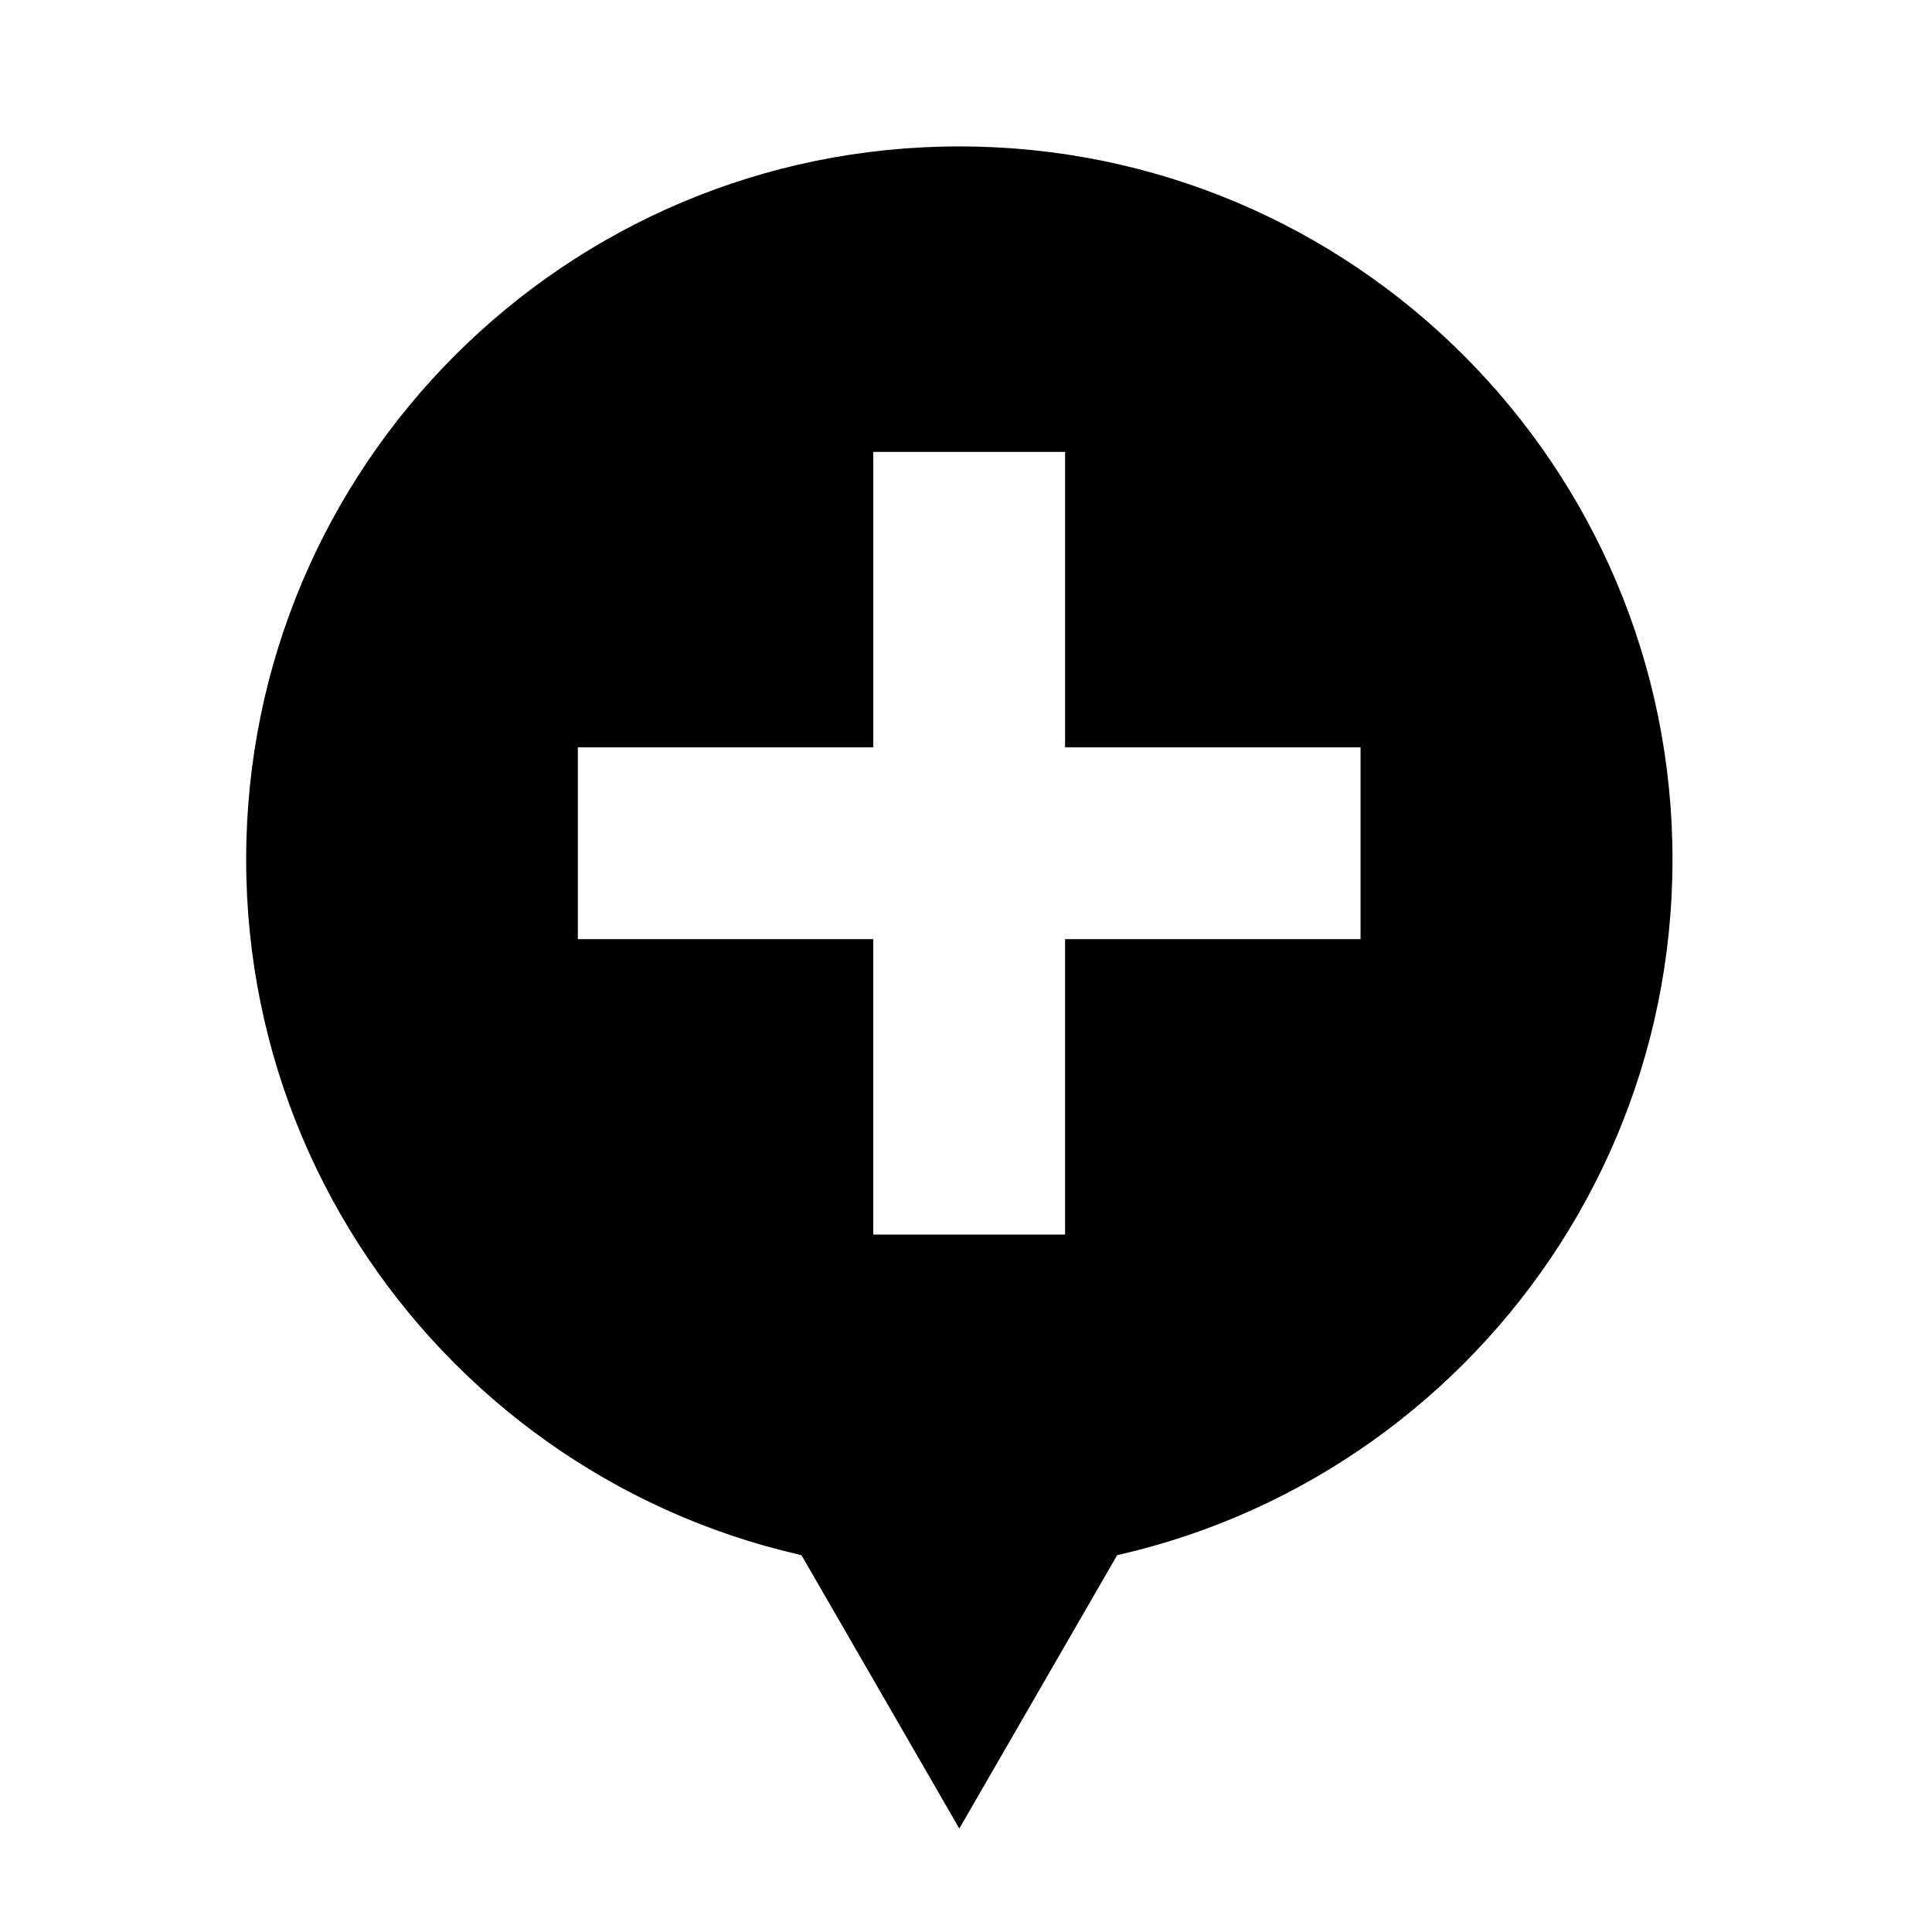
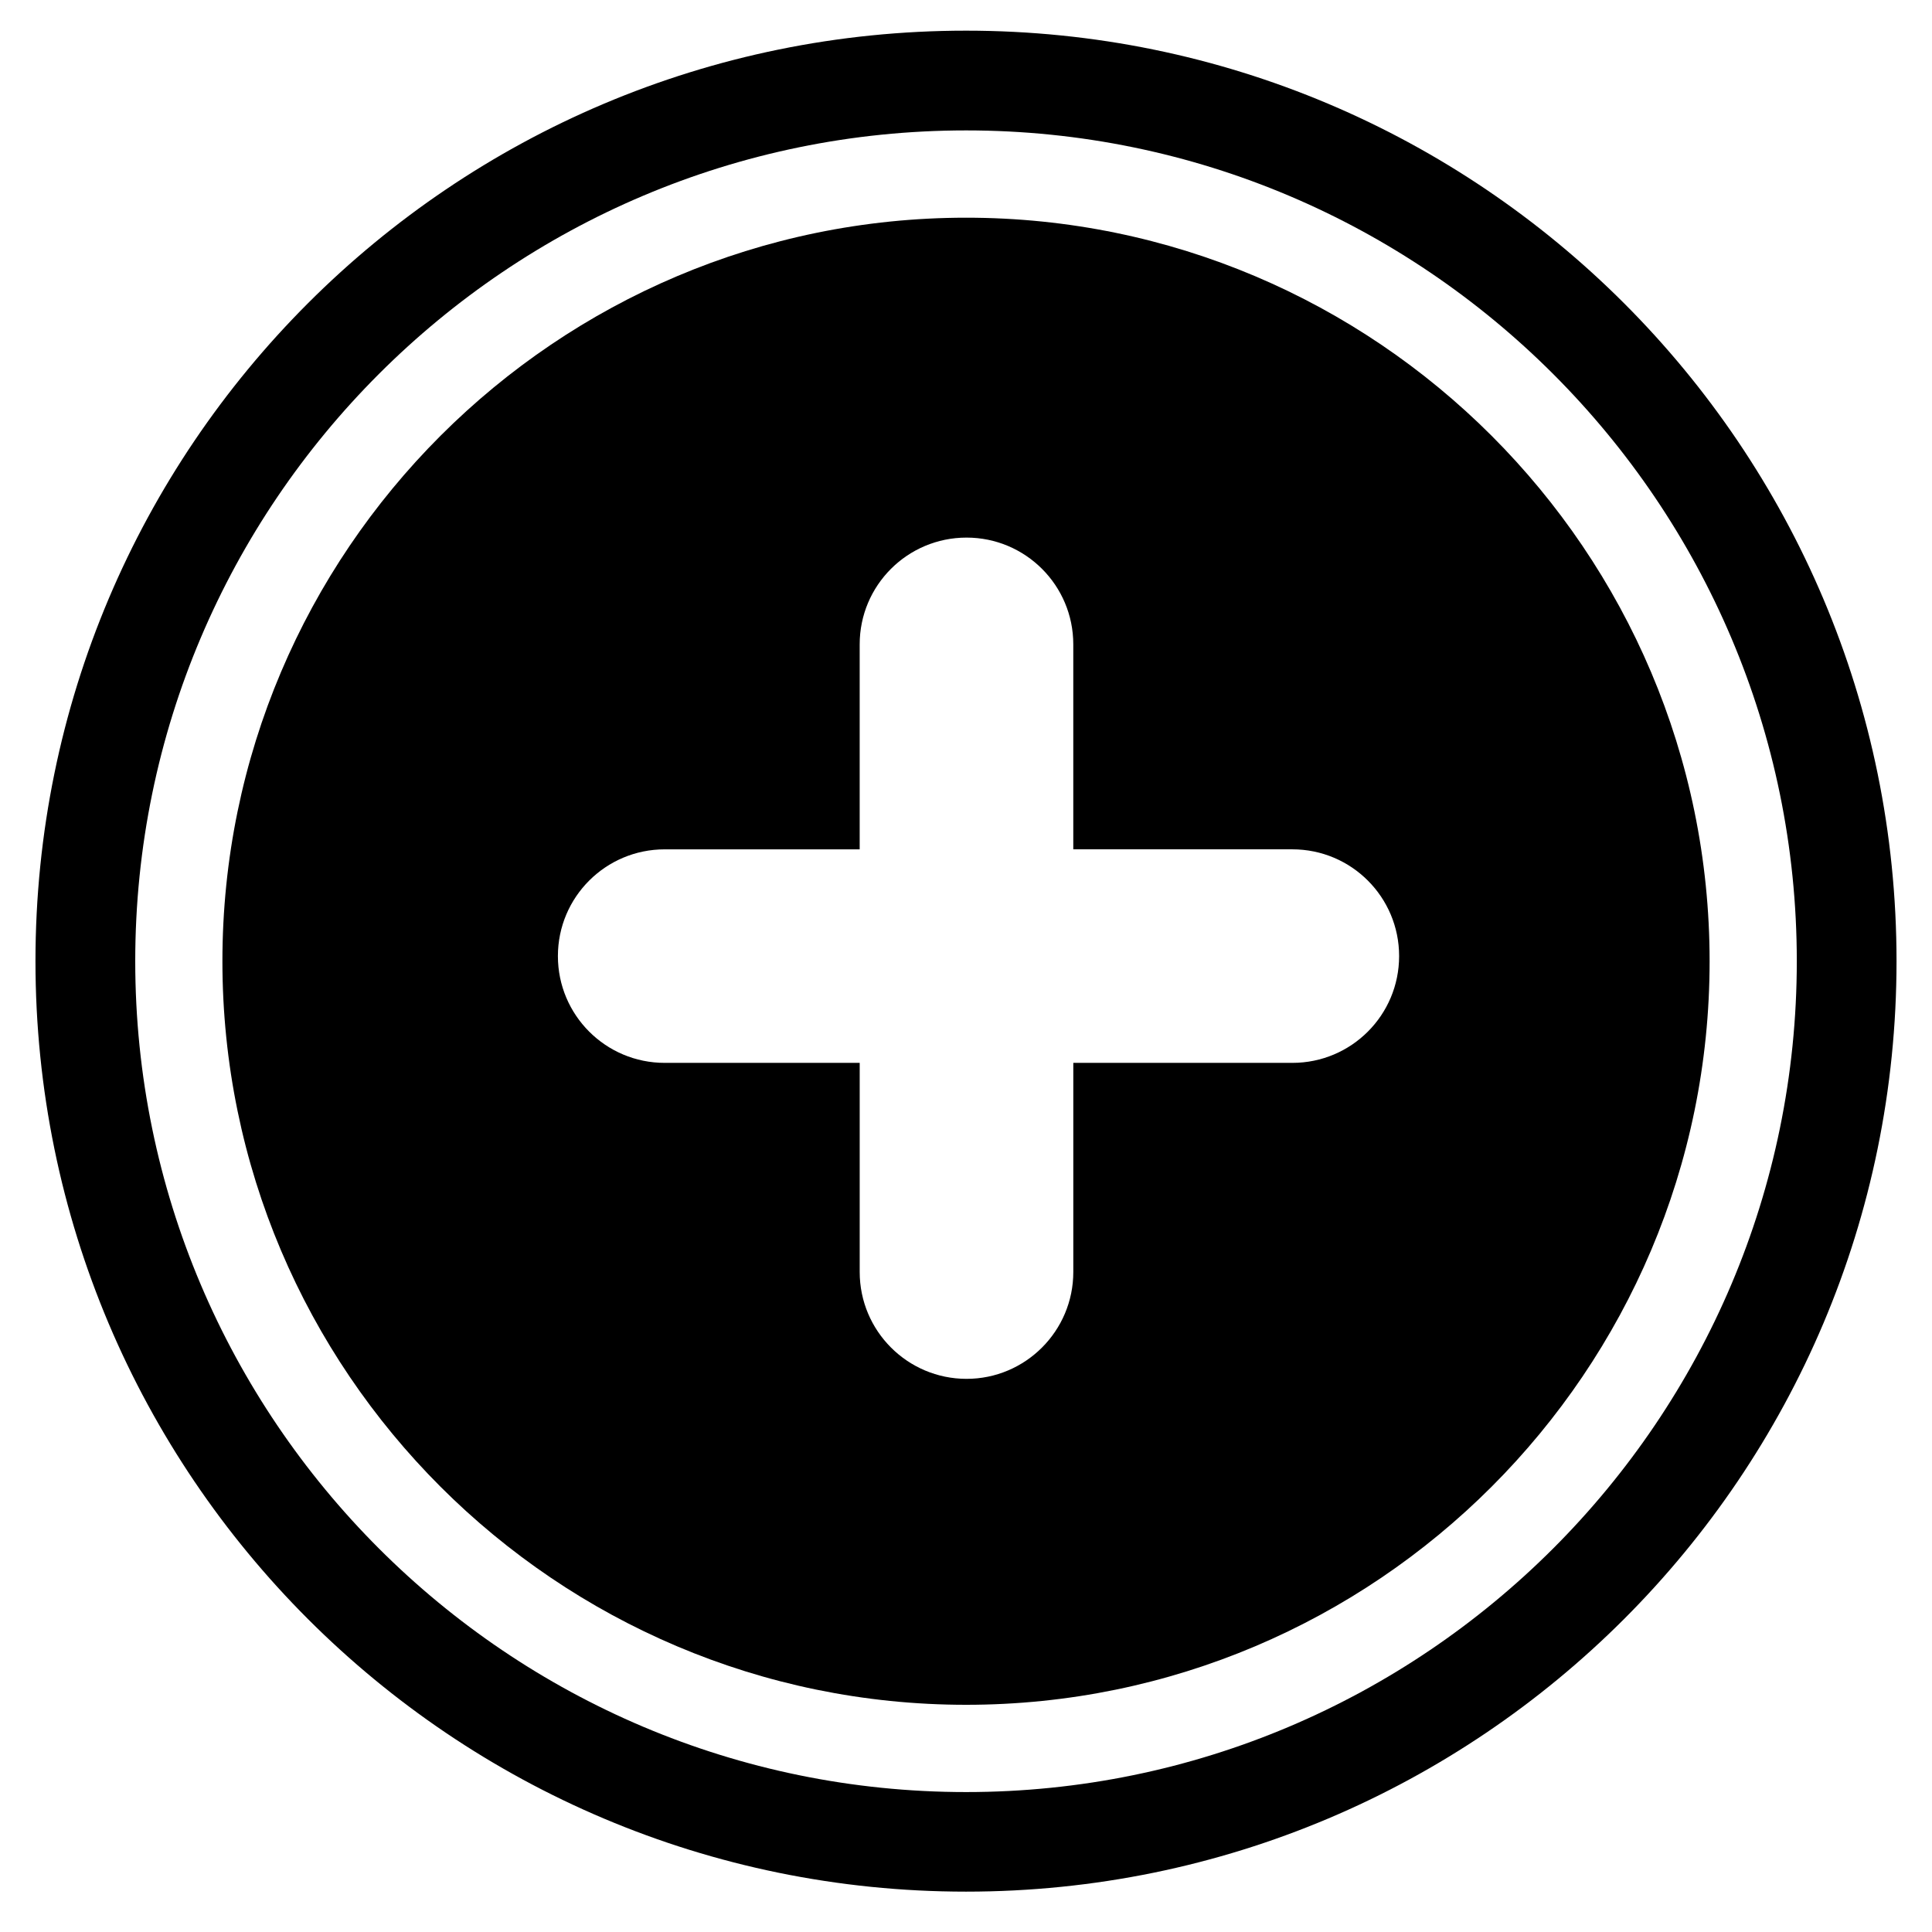
- <svg xmlns="http://www.w3.org/2000/svg" version="1.1" id="Layer_1" x="0px" y="0px" width="90px" height="90px" viewBox="403.441 -943.035 90 90" enable-background="new 403.441 -943.035 90 90" xml:space="preserve">
-   <polygon points="455.765,-871.079 448.13,-857.854 440.494,-871.079 " />
-   <path d="M448.13-936.215c-18.347,0-33.222,14.874-33.222,33.221s14.875,33.221,33.222,33.221s33.222-14.874,33.222-33.221  S466.477-936.215,448.13-936.215z M466.82-899.286h-13.764v13.762h-8.935v-13.762H430.36v-8.935h13.762v-13.763h8.935v13.763h13.764  V-899.286z" />
+ <svg xmlns="http://www.w3.org/2000/svg" version="1.1" id="Layer_1" x="0px" y="0px" width="100px" height="100px" viewBox="0 0 100 100" enable-background="new 0 0 100 100" xml:space="preserve">
+   <path d="M50.003,1.587c-26.602,0-48.167,21.56-48.167,48.162s21.565,48.162,48.167,48.162c26.597,0,48.161-21.561,48.161-48.162  S76.6,1.587,50.003,1.587z M50.008,92.757C26.291,92.757,7,73.467,7,49.749C7,26.041,26.291,6.75,50.008,6.75  c23.702,0,42.994,19.291,42.994,42.999C93.002,73.467,73.71,92.757,50.008,92.757z" />
+   <path d="M50.008,11.268c-21.217,0-38.496,17.264-38.496,38.486c0,21.223,17.279,38.486,38.496,38.486  c21.211,0,38.481-17.264,38.481-38.486C88.489,28.532,71.22,11.268,50.008,11.268z M66.894,55.014h-11.34v10.824  c0,3.051-2.476,5.531-5.525,5.531c-3.056,0-5.531-2.48-5.531-5.531V55.014H34.403c-3.051,0-5.526-2.471-5.526-5.527  c0-3.055,2.476-5.525,5.526-5.525h10.094V33.352c0-3.055,2.476-5.526,5.531-5.526c3.05,0,5.525,2.471,5.525,5.526v10.609h11.34  c3.051,0,5.525,2.47,5.525,5.525C72.419,52.543,69.944,55.014,66.894,55.014z" />
</svg>
